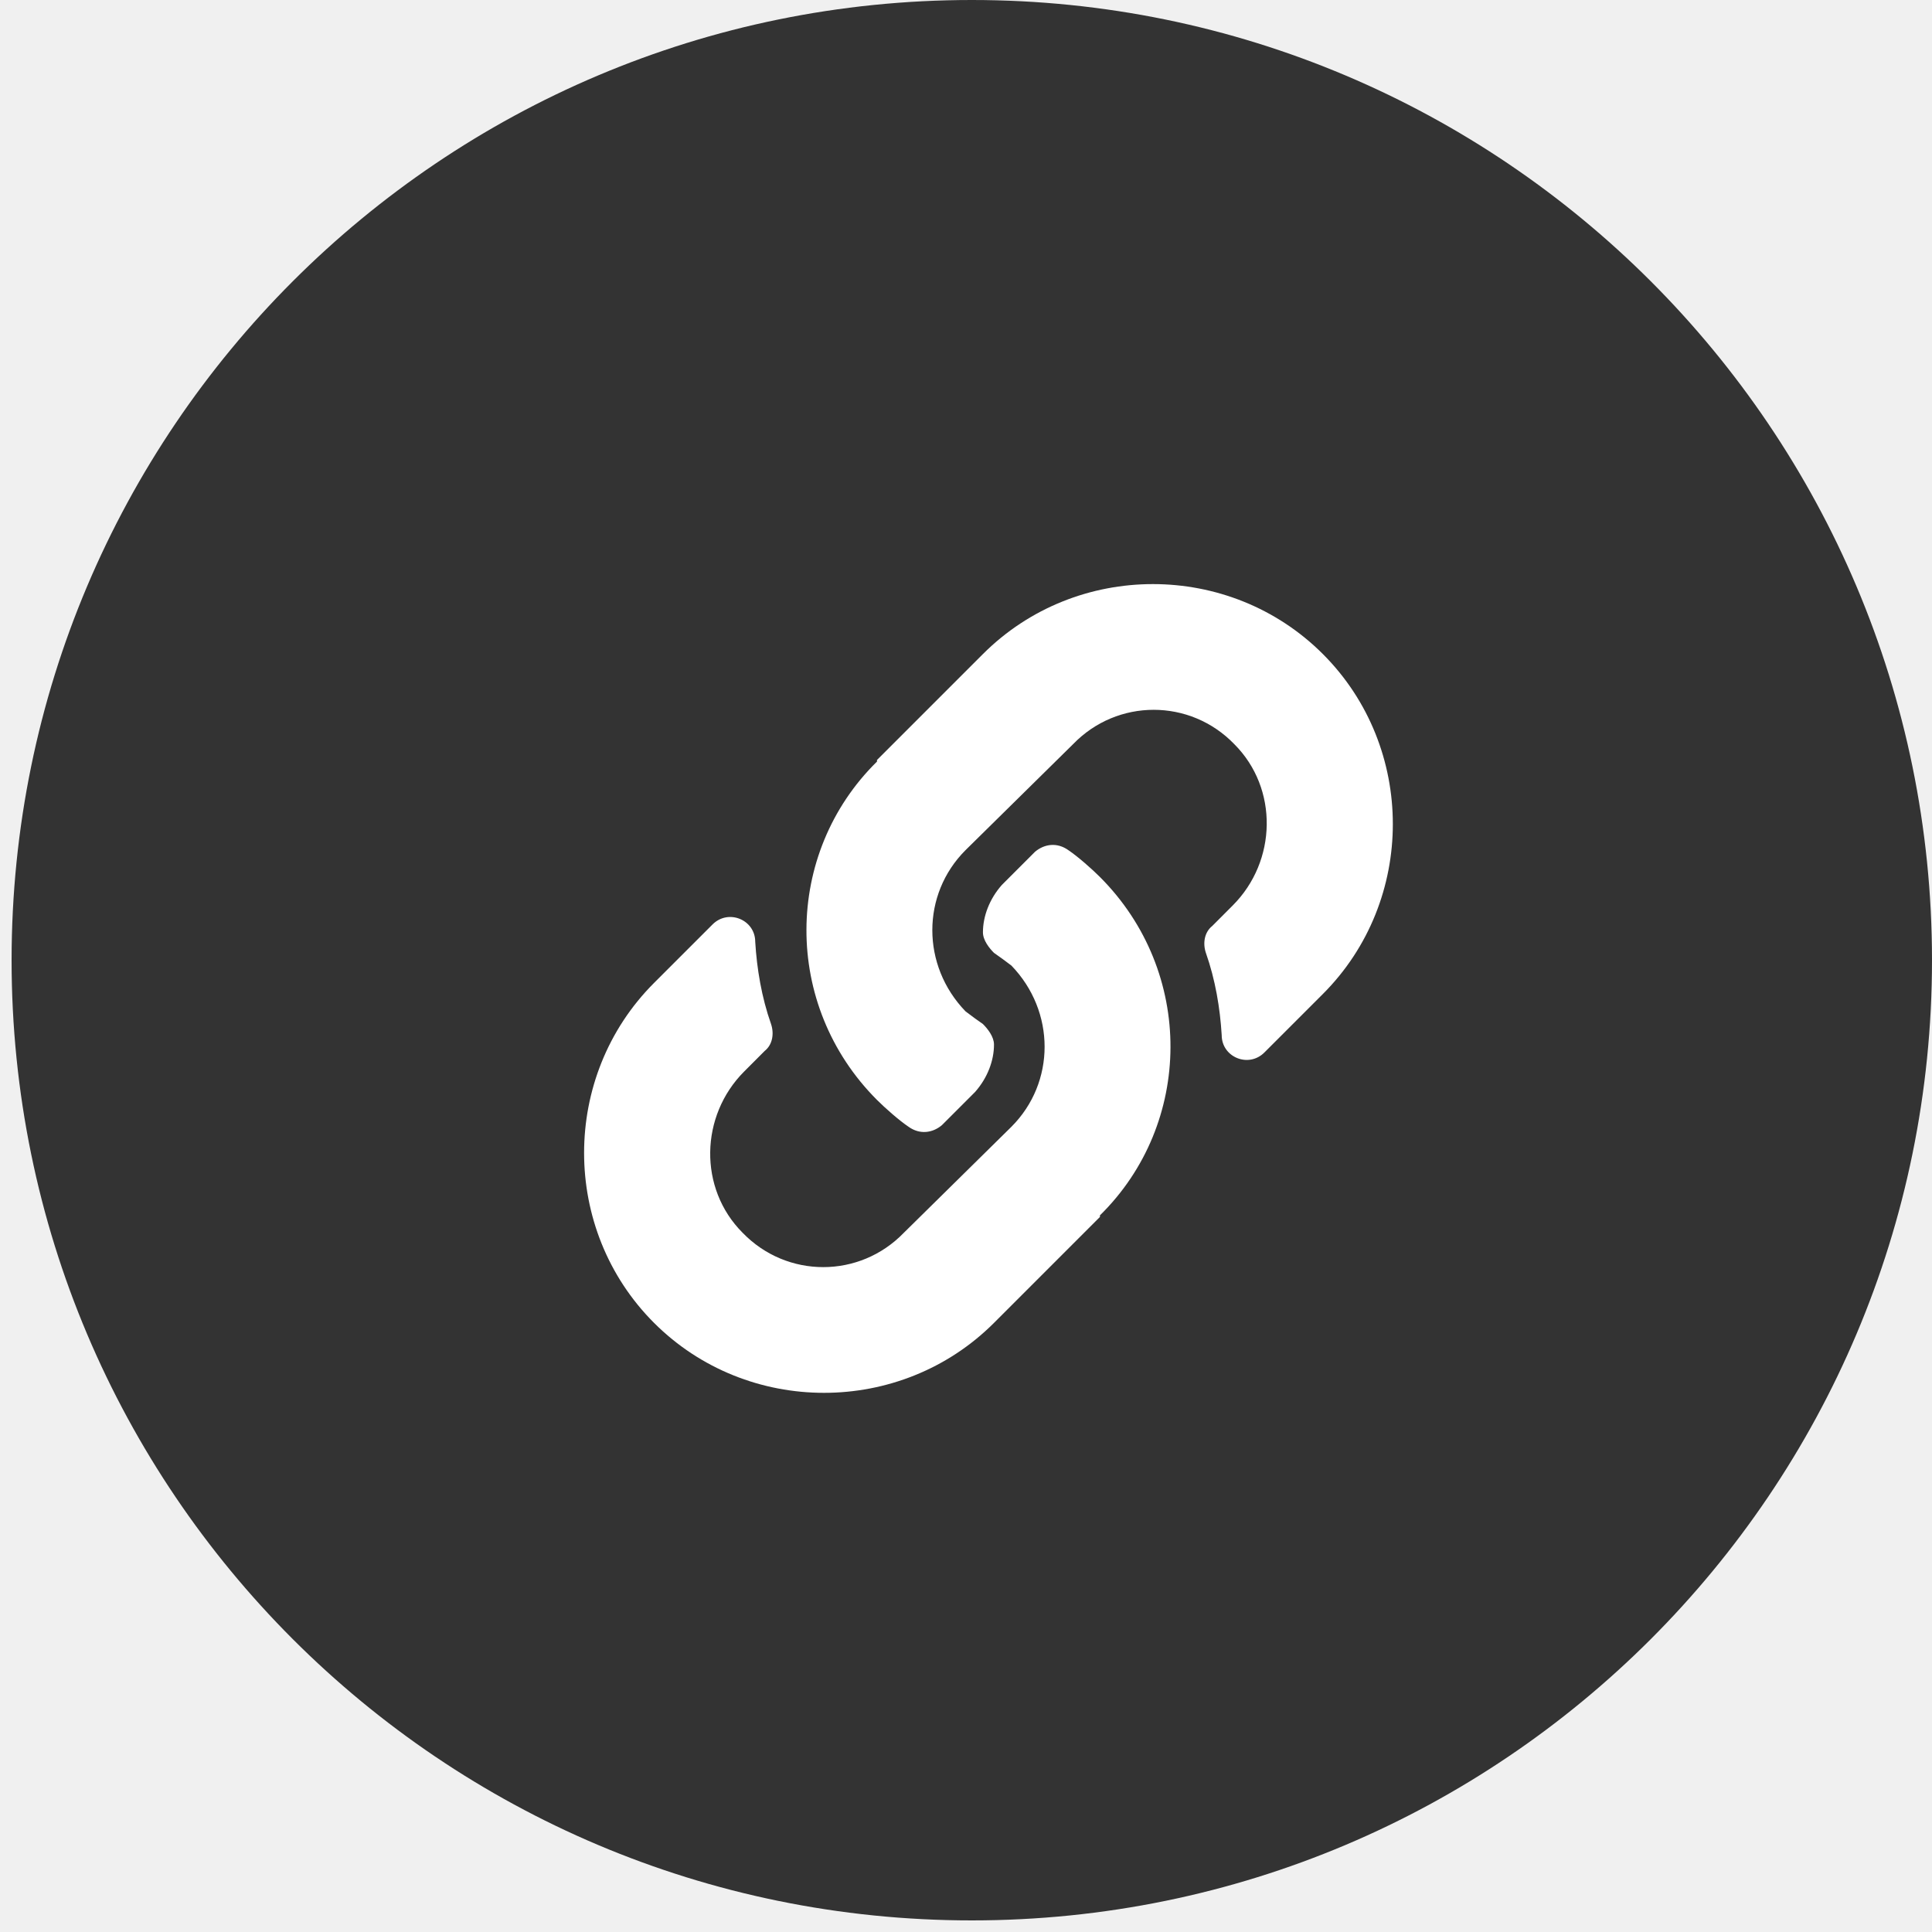
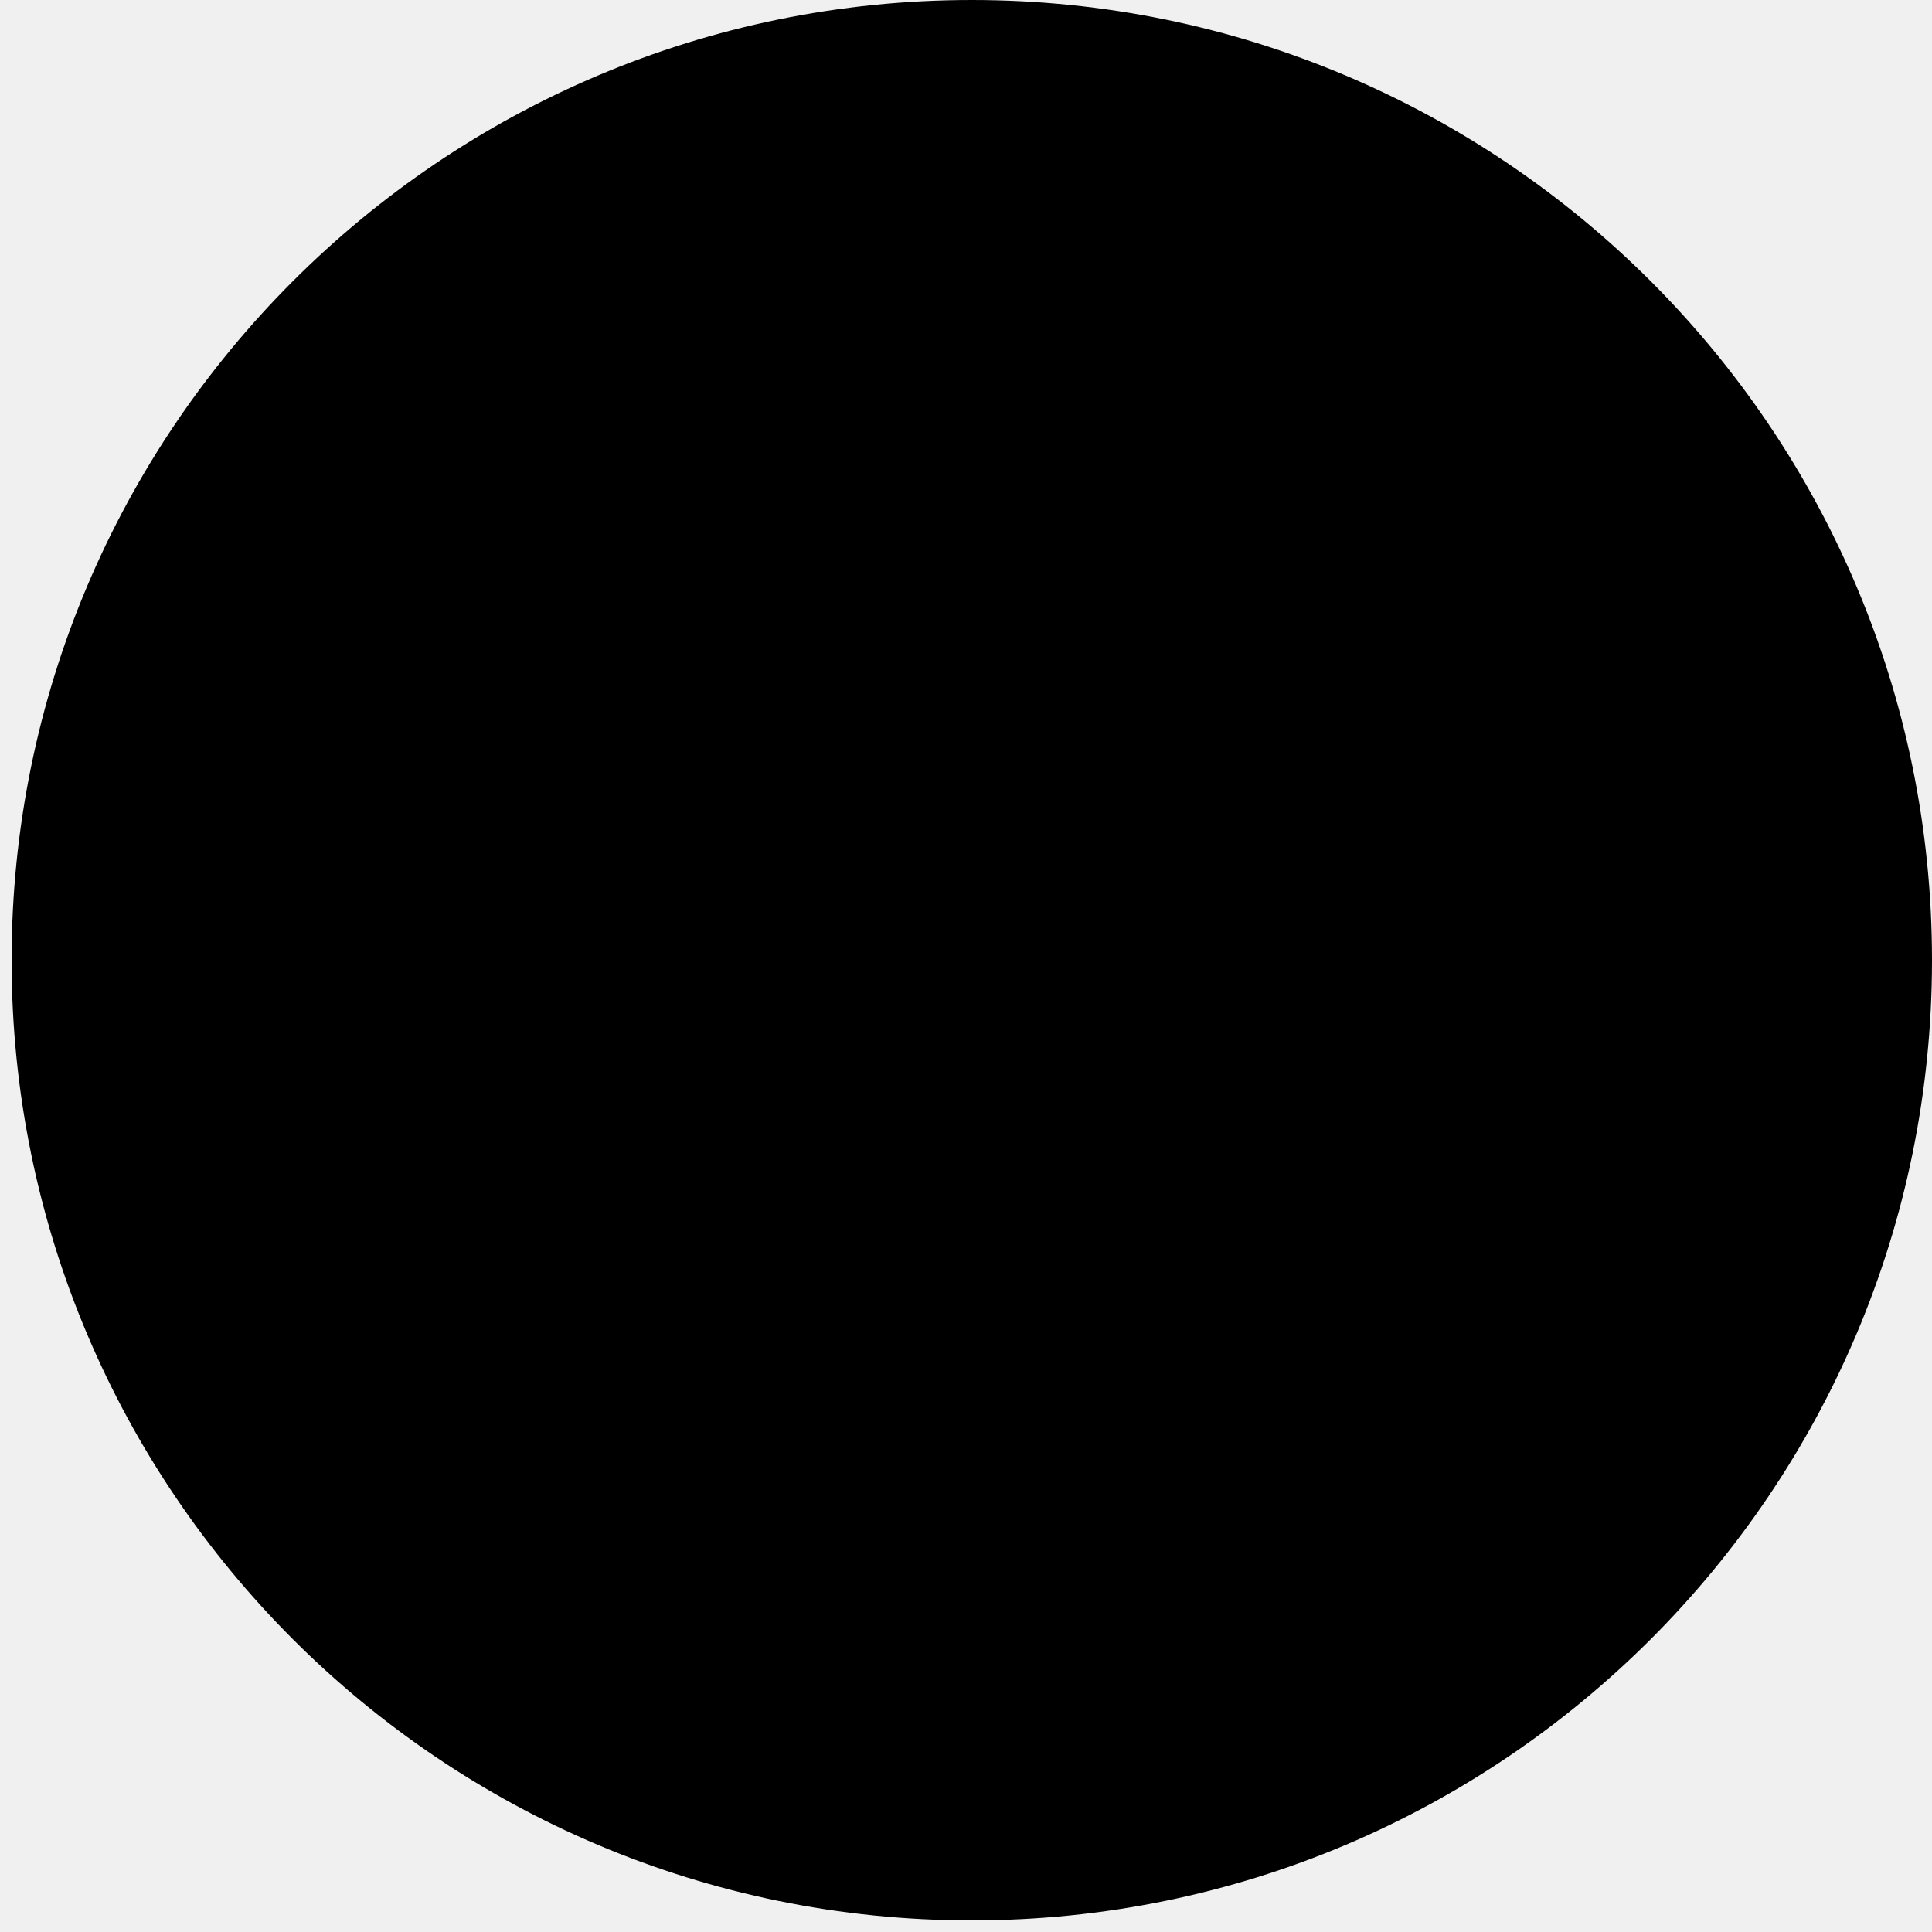
<svg xmlns="http://www.w3.org/2000/svg" viewBox="0 0 43 43" fill="none">
-   <circle cx="21.629" cy="21.371" r="21.371" fill="#333333" />
-   <path d="M24.481 19.519C24.305 19.343 23.988 19.062 23.777 18.921C23.531 18.745 23.249 18.78 23.038 18.956L22.299 19.695C22.018 20.012 21.877 20.399 21.877 20.751C21.877 20.927 22.018 21.103 22.123 21.208C22.229 21.279 22.369 21.384 22.51 21.49C23.496 22.51 23.496 24.094 22.51 25.079L20.117 27.437C19.132 28.457 17.513 28.457 16.528 27.437C15.543 26.452 15.578 24.833 16.563 23.848L17.02 23.39C17.197 23.249 17.232 23.003 17.161 22.792C16.95 22.194 16.845 21.56 16.809 20.962C16.809 20.469 16.211 20.223 15.859 20.575L14.557 21.877C12.481 23.953 12.481 27.367 14.557 29.443C16.633 31.519 20.047 31.519 22.123 29.443L24.481 27.085C24.481 27.085 24.481 27.085 24.481 27.05C26.557 25.009 26.592 21.631 24.481 19.519ZM29.443 14.557C27.367 12.481 23.953 12.481 21.877 14.557L19.519 16.915C19.519 16.915 19.519 16.915 19.519 16.95C17.443 18.991 17.408 22.369 19.519 24.481C19.695 24.657 20.012 24.938 20.223 25.079C20.469 25.255 20.751 25.22 20.962 25.044L21.701 24.305C21.982 23.988 22.123 23.601 22.123 23.249C22.123 23.073 21.982 22.897 21.877 22.792C21.771 22.721 21.631 22.616 21.49 22.51C20.504 21.49 20.504 19.906 21.49 18.921L23.883 16.563C24.868 15.543 26.487 15.543 27.472 16.563C28.457 17.548 28.422 19.167 27.437 20.152L26.98 20.61C26.803 20.751 26.768 20.997 26.839 21.208C27.05 21.806 27.155 22.44 27.191 23.038C27.191 23.531 27.789 23.777 28.141 23.425L29.443 22.123C31.519 20.047 31.519 16.633 29.443 14.557Z" fill="white" />
+   <circle cx="21.629" cy="21.371" r="21.371" fill="currentColor" />
+   <path d="M24.481 19.519C24.305 19.343 23.988 19.062 23.777 18.921C23.531 18.745 23.249 18.78 23.038 18.956L22.299 19.695C22.018 20.012 21.877 20.399 21.877 20.751C21.877 20.927 22.018 21.103 22.123 21.208C22.229 21.279 22.369 21.384 22.51 21.49C23.496 22.51 23.496 24.094 22.51 25.079L20.117 27.437C19.132 28.457 17.513 28.457 16.528 27.437C15.543 26.452 15.578 24.833 16.563 23.848L17.02 23.39C17.197 23.249 17.232 23.003 17.161 22.792C16.95 22.194 16.845 21.56 16.809 20.962C16.809 20.469 16.211 20.223 15.859 20.575L14.557 21.877C12.481 23.953 12.481 27.367 14.557 29.443C16.633 31.519 20.047 31.519 22.123 29.443L24.481 27.085C24.481 27.085 24.481 27.085 24.481 27.05C26.557 25.009 26.592 21.631 24.481 19.519ZM29.443 14.557C27.367 12.481 23.953 12.481 21.877 14.557L19.519 16.915C19.519 16.915 19.519 16.915 19.519 16.95C17.443 18.991 17.408 22.369 19.519 24.481C19.695 24.657 20.012 24.938 20.223 25.079C20.469 25.255 20.751 25.22 20.962 25.044L21.701 24.305C21.982 23.988 22.123 23.601 22.123 23.249C22.123 23.073 21.982 22.897 21.877 22.792C21.771 22.721 21.631 22.616 21.49 22.51C20.504 21.49 20.504 19.906 21.49 18.921L23.883 16.563C24.868 15.543 26.487 15.543 27.472 16.563C28.457 17.548 28.422 19.167 27.437 20.152L26.98 20.61C26.803 20.751 26.768 20.997 26.839 21.208C27.05 21.806 27.155 22.44 27.191 23.038C27.191 23.531 27.789 23.777 28.141 23.425L29.443 22.123C31.519 20.047 31.519 16.633 29.443 14.557Z" fill="currentColor" />
</svg>
